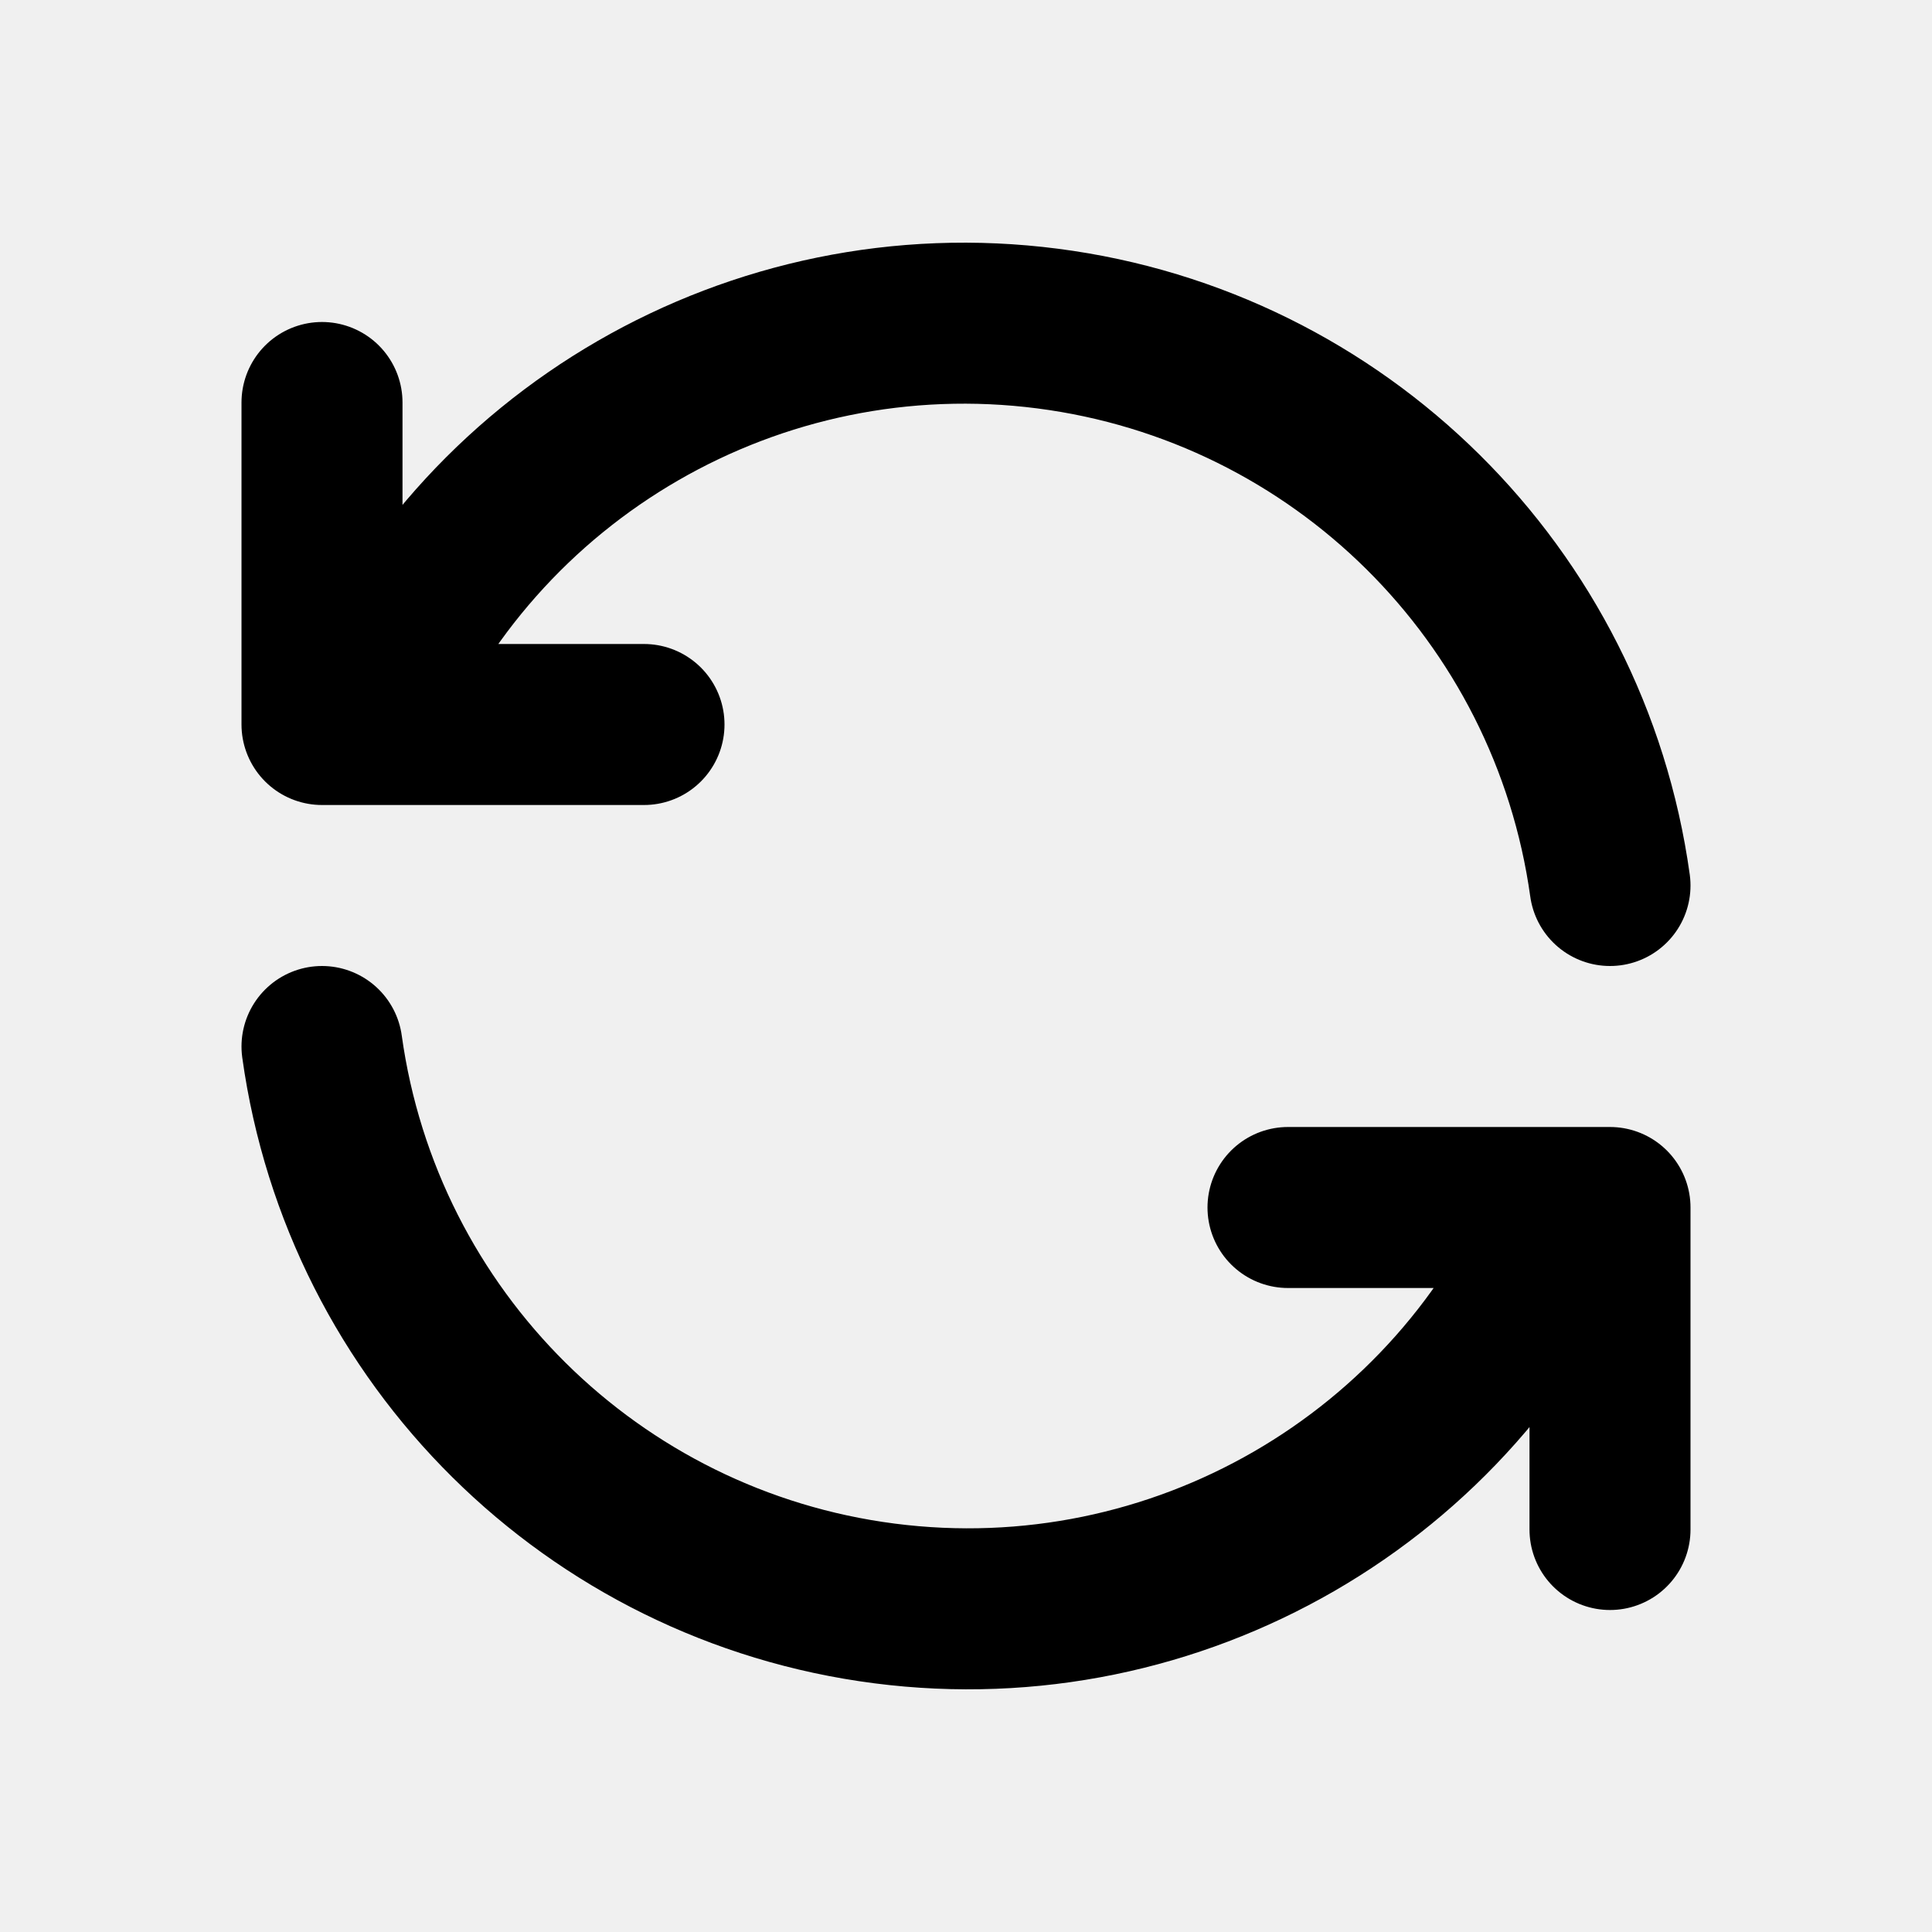
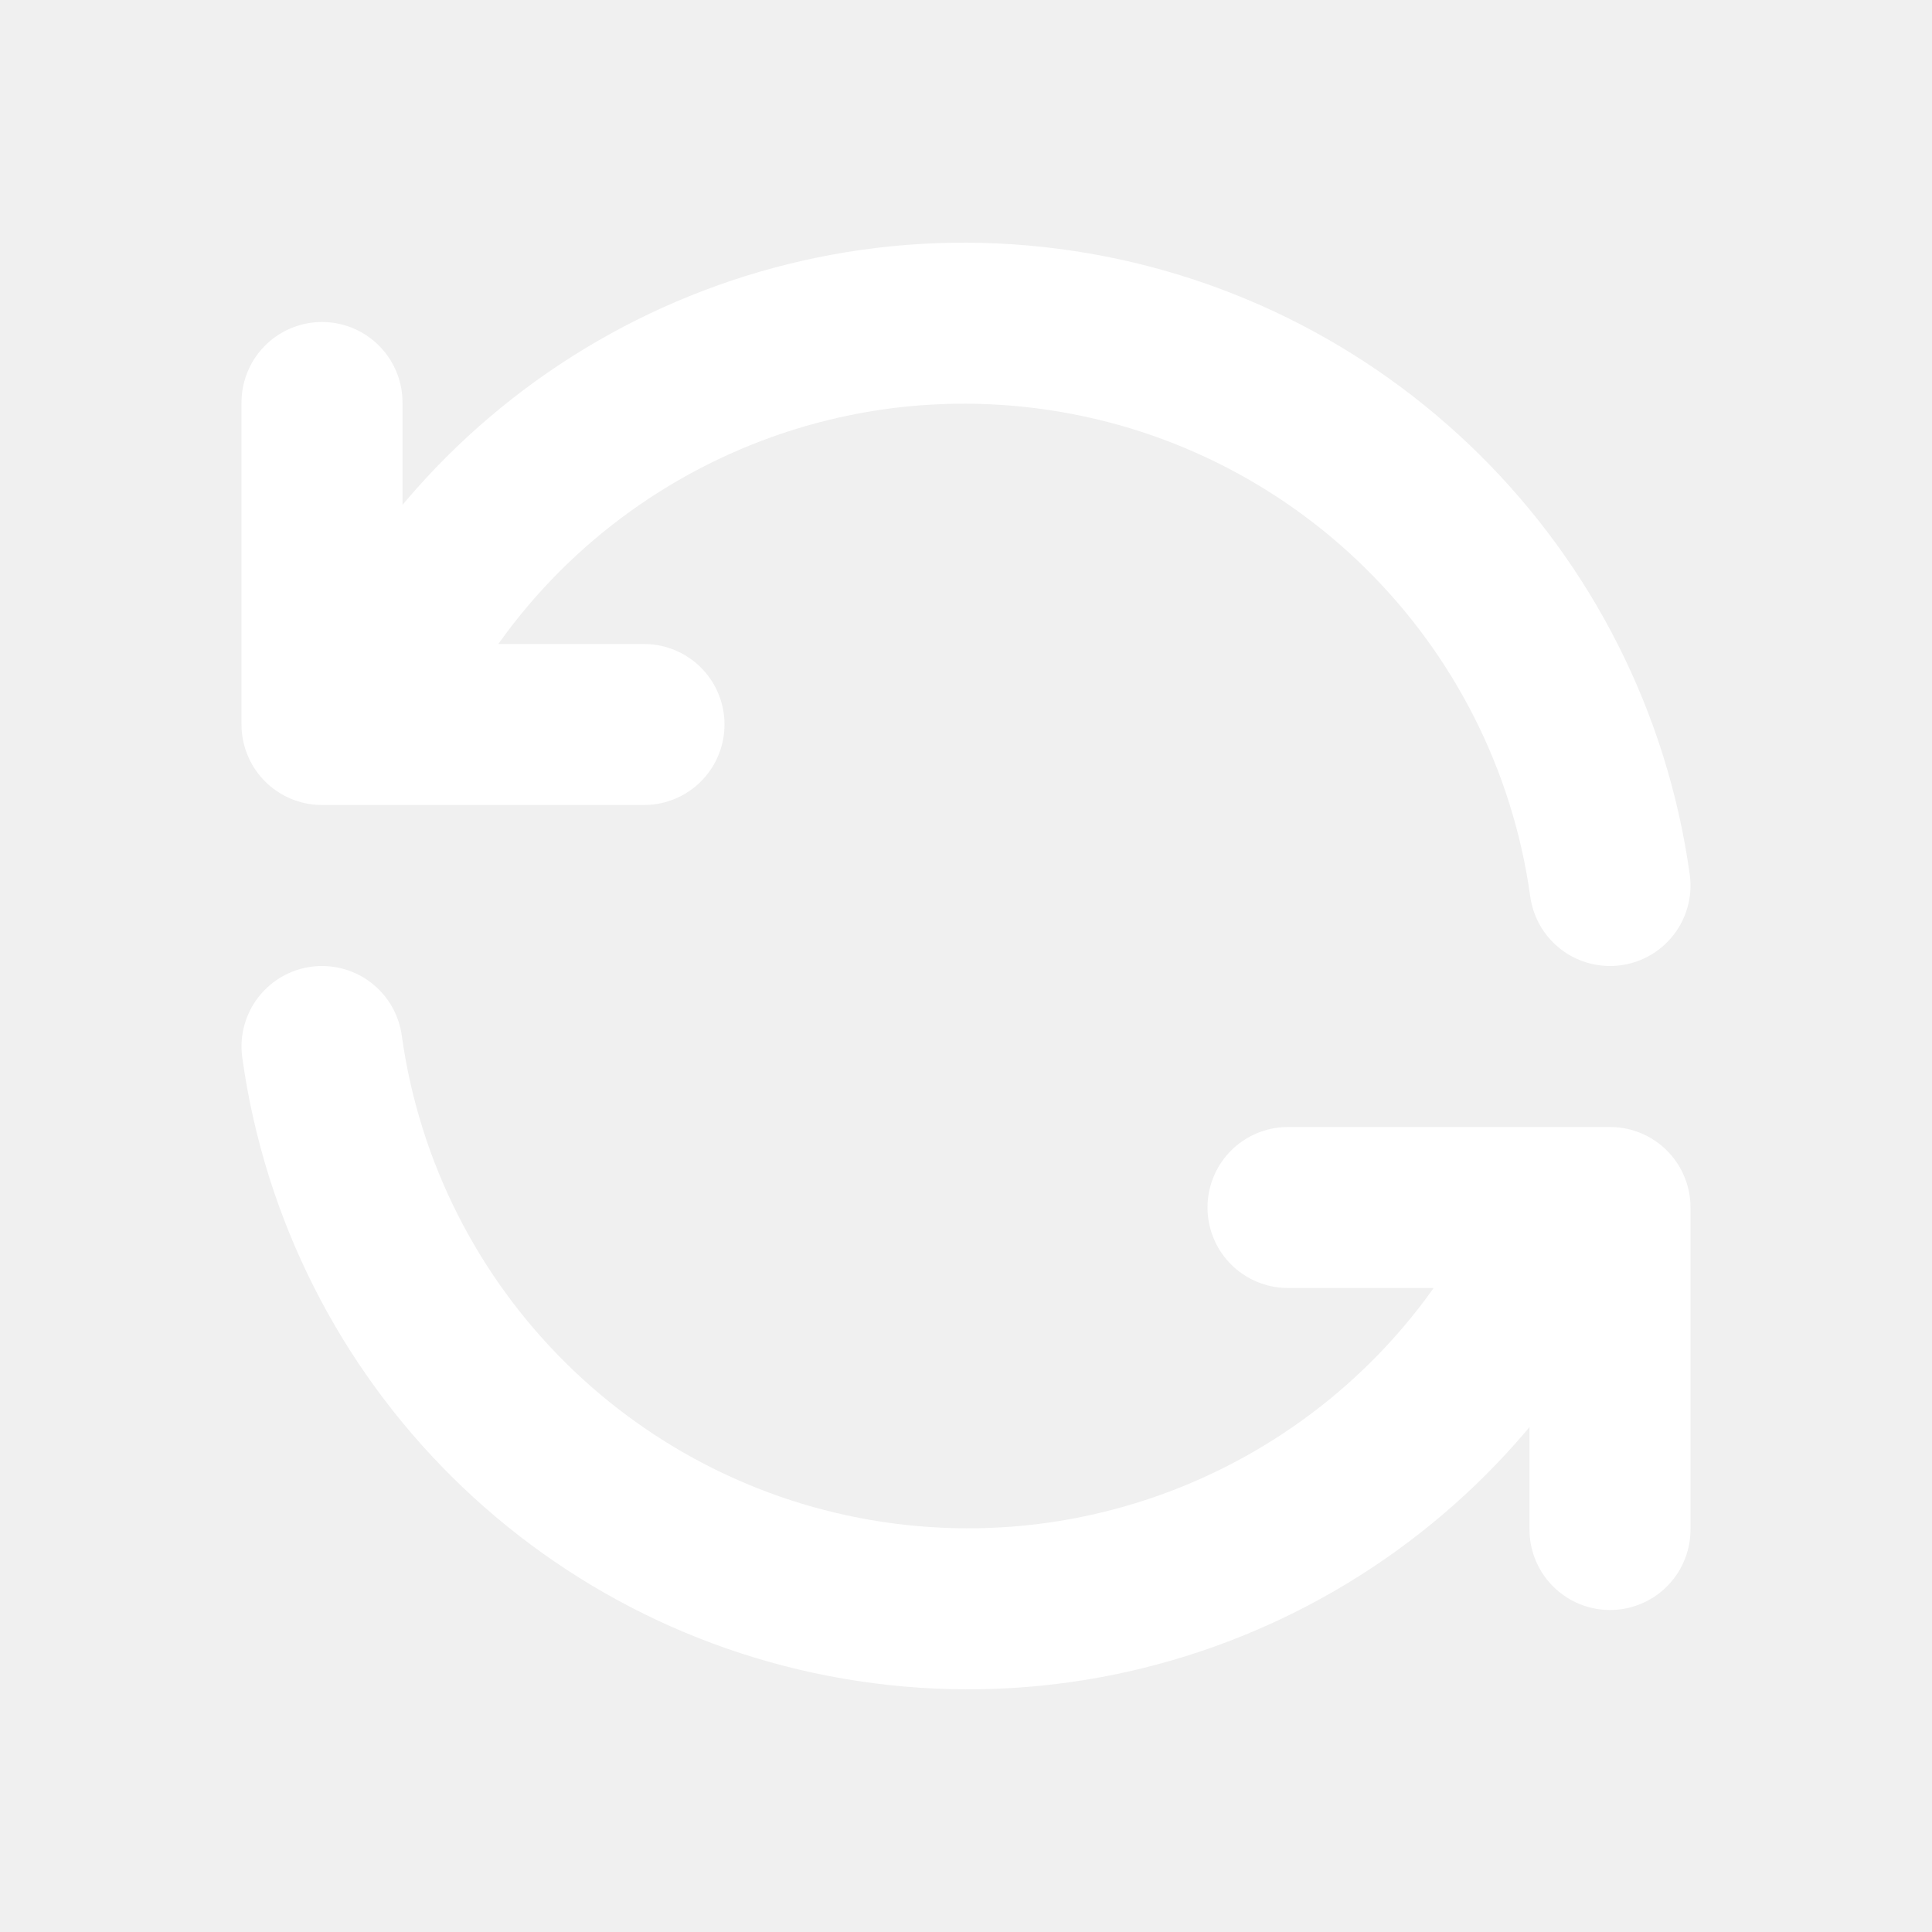
<svg xmlns="http://www.w3.org/2000/svg" viewBox="0 0 24 24" width="24" height="24" aria-hidden="true" focusable="false">
-   <g fill="none" stroke="currentColor" stroke-width="2" stroke-linecap="round" stroke-linejoin="round">
+   <g fill="none" stroke="#fff" stroke-width="2" stroke-linecap="round" stroke-linejoin="round">
    <path d="M20 11A8.1 8.1 0 0 0 4.5 9M4 5v4h4" />
    <path d="M4 13a8.1 8.1 0 0 0 15.5 2m.5 4v-4h-4" />
  </g>
</svg>
